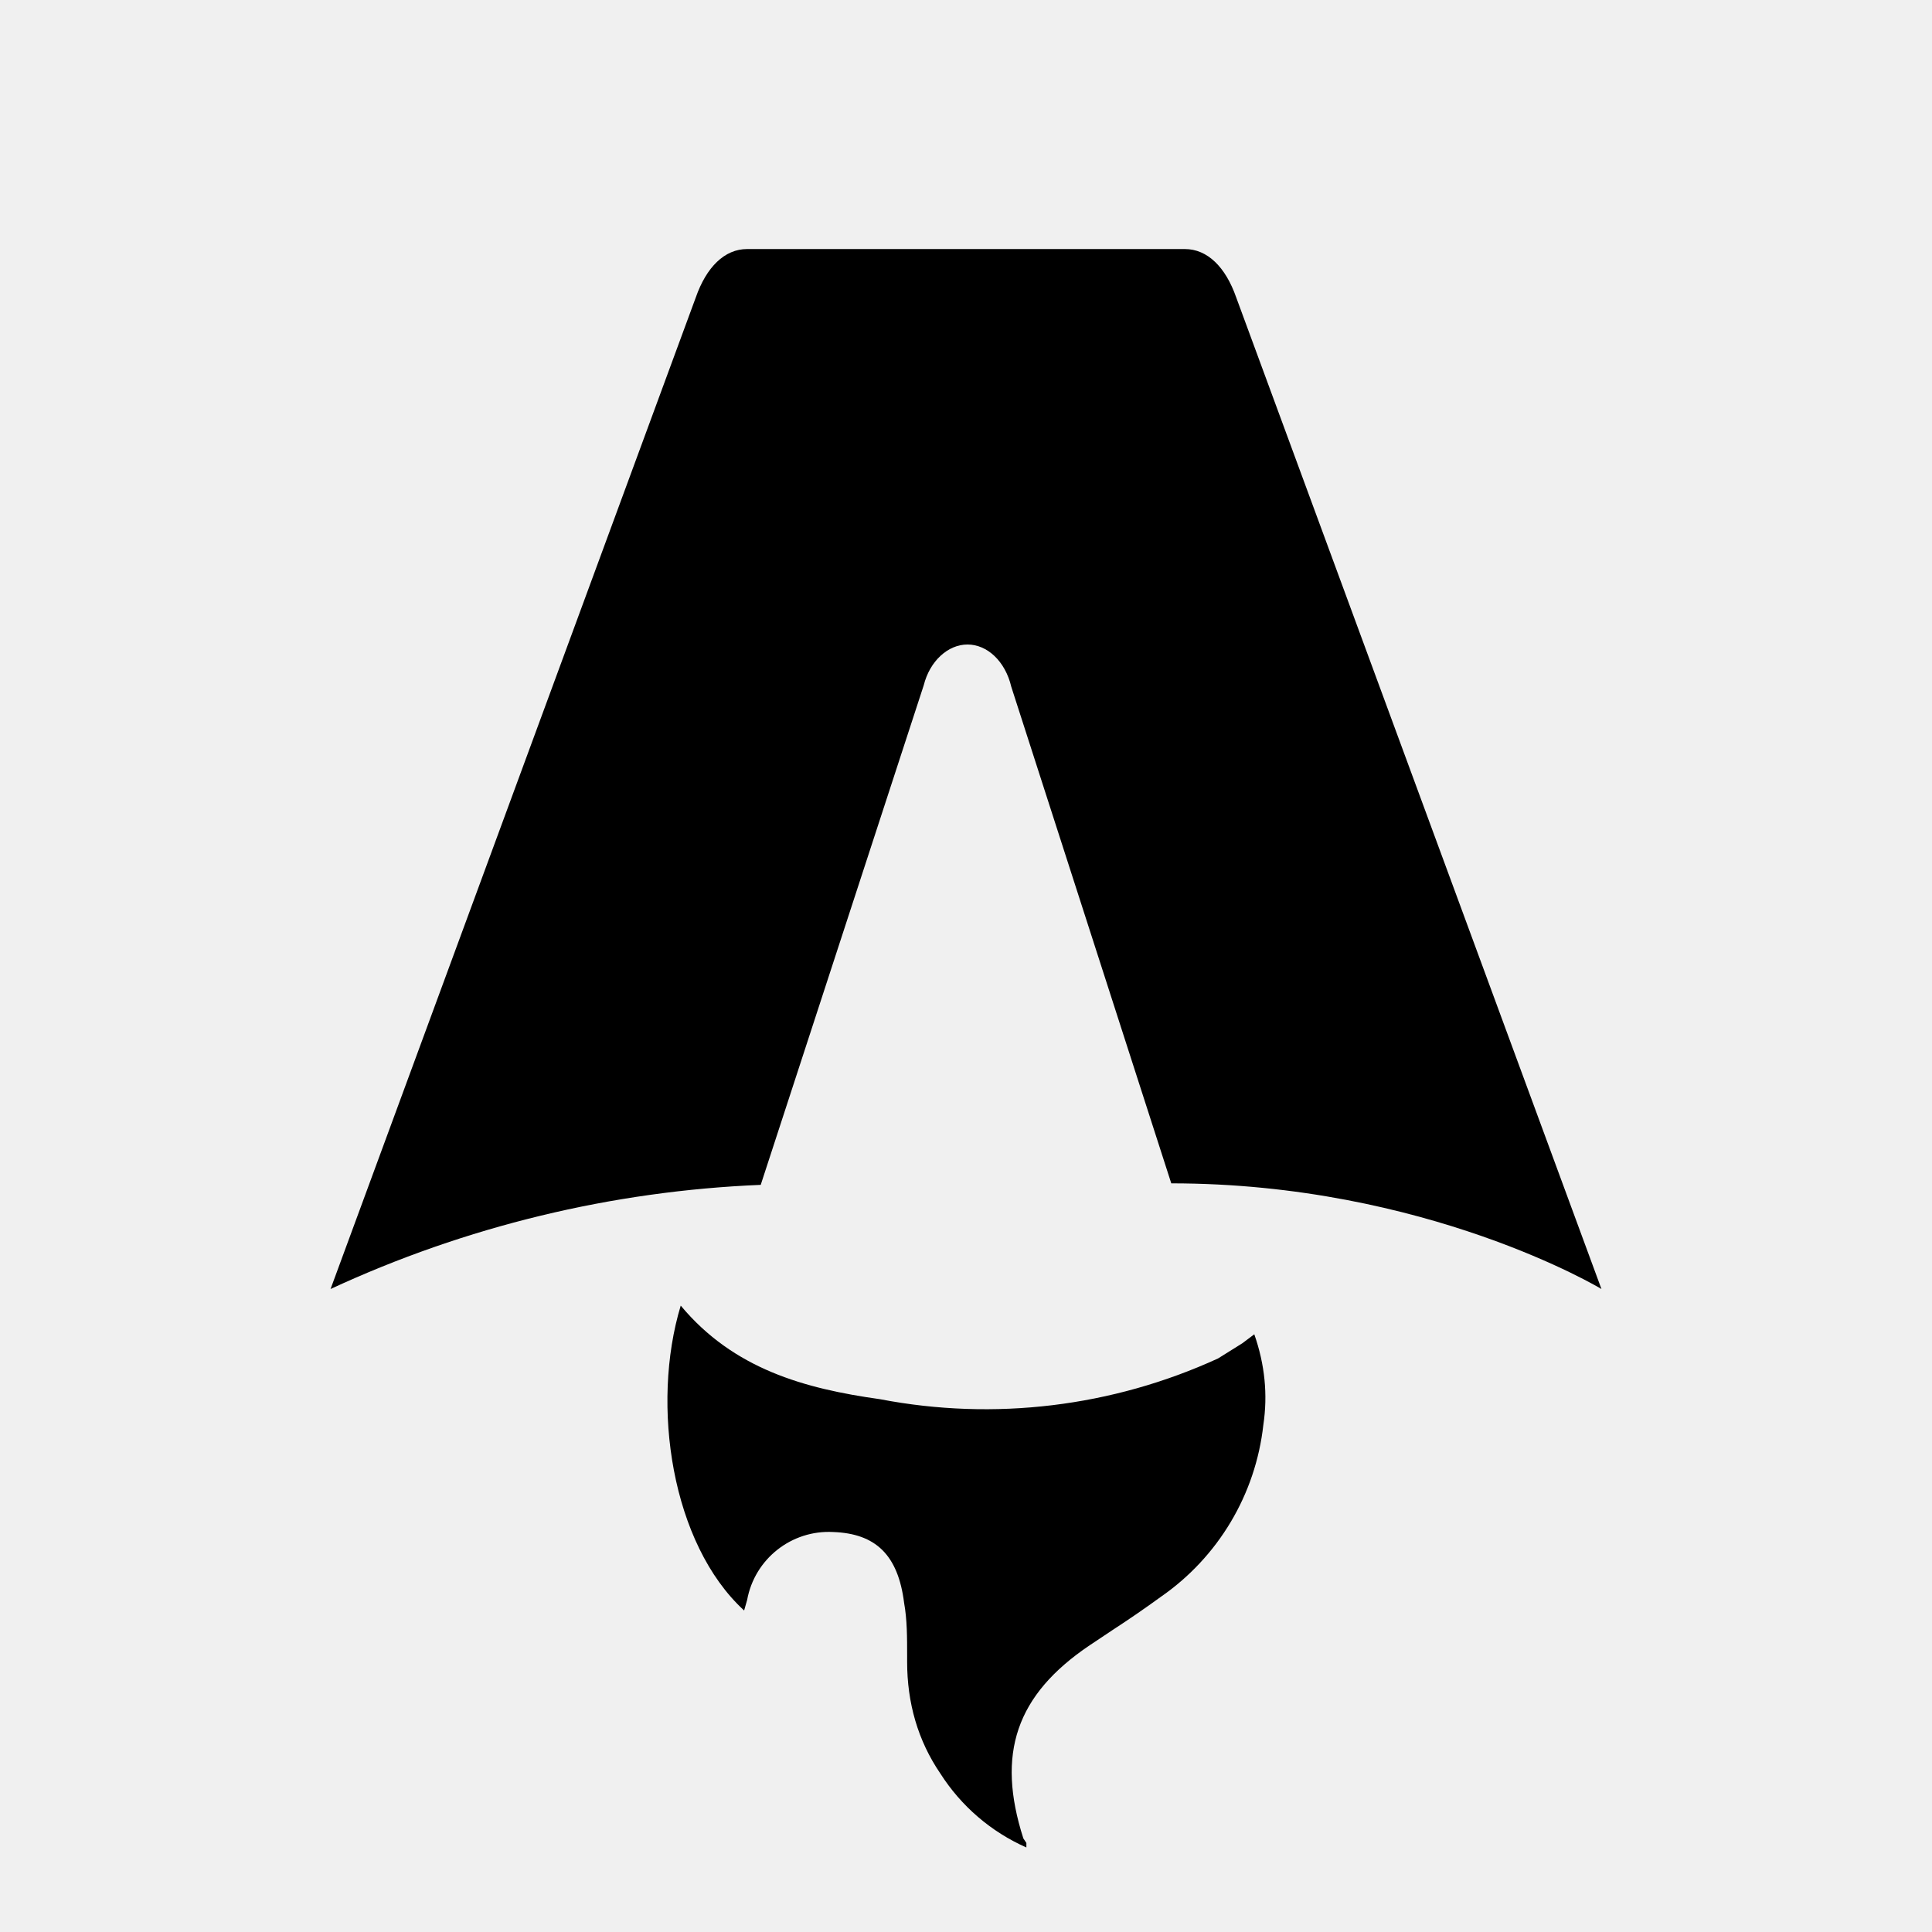
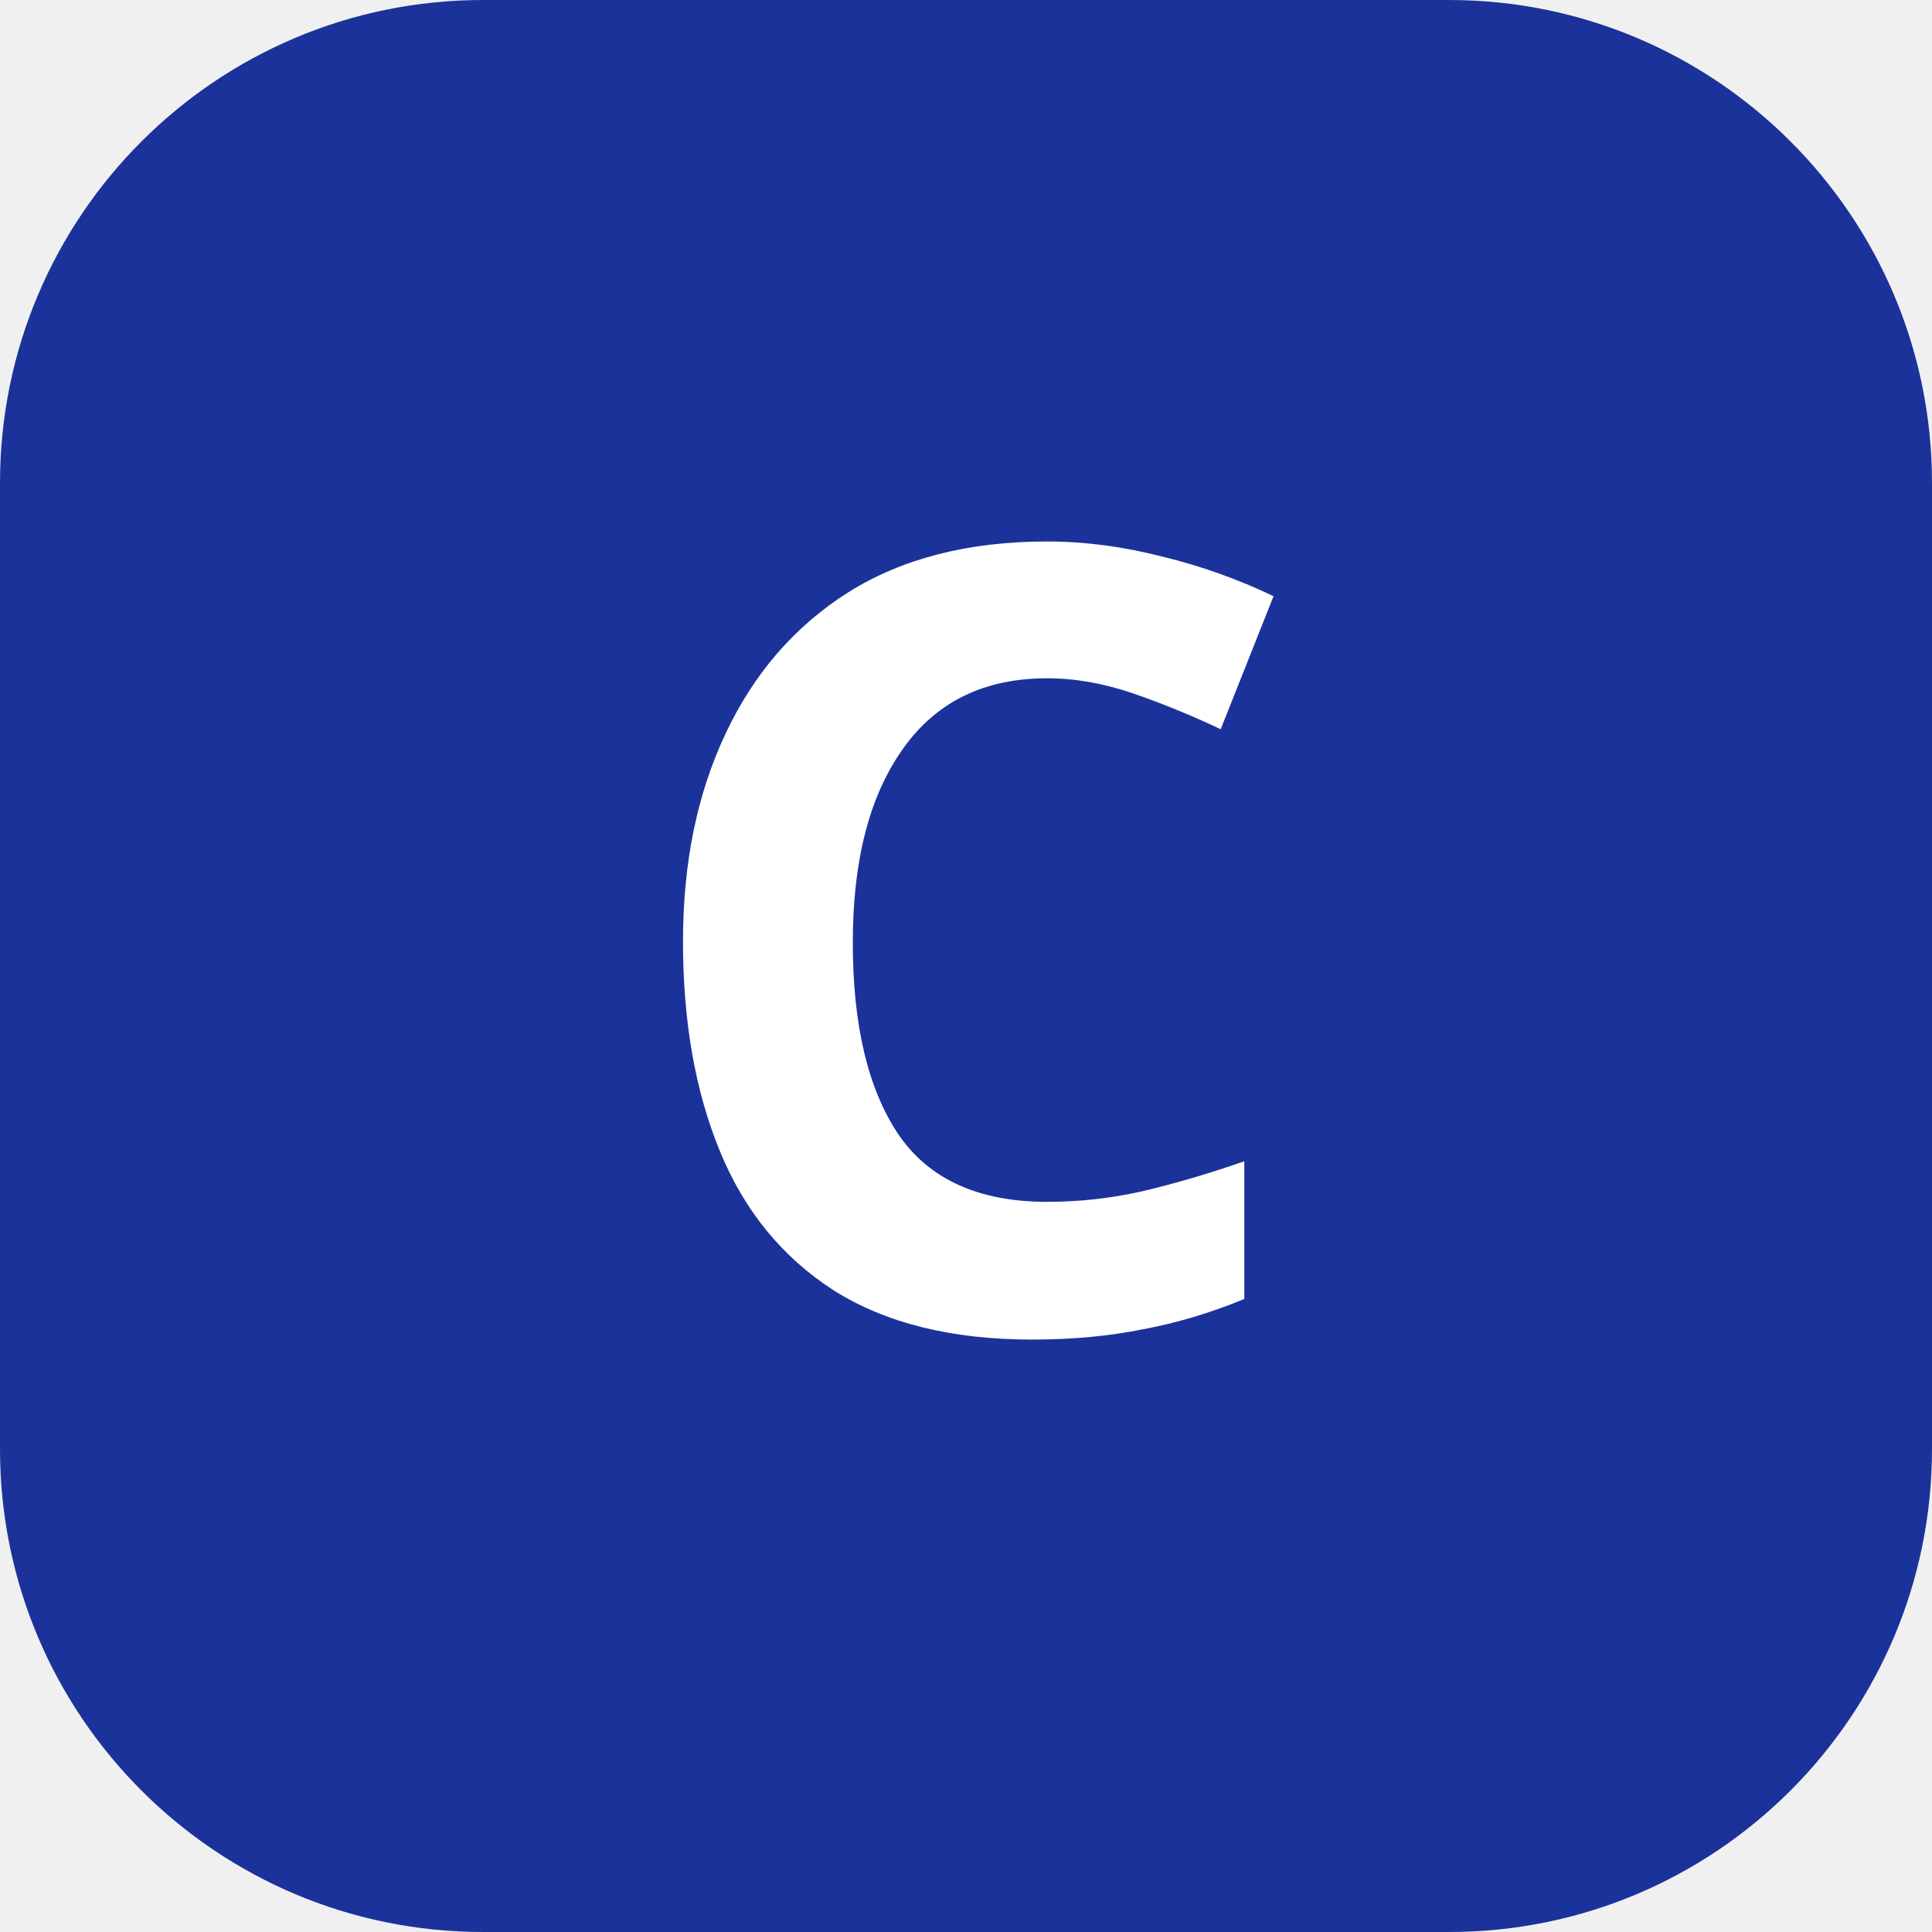
- <svg xmlns="http://www.w3.org/2000/svg" fill="none" viewBox="0 0 128 128">
-   <path d="M50.4 78.5a75.1 75.1 0 0 0-28.5 6.9l24.2-65.7c.7-2 1.9-3.2 3.4-3.2h29c1.5 0 2.7 1.2 3.4 3.2l24.2 65.7s-11.6-7-28.5-7L67 45.5c-.4-1.7-1.6-2.8-2.9-2.8-1.3 0-2.5 1.1-2.9 2.7L50.4 78.5Zm-1.1 28.2Zm-4.2-20.2c-2 6.6-.6 15.8 4.2 20.2a17.5 17.5 0 0 1 .2-.7 5.5 5.5 0 0 1 5.7-4.5c2.8.1 4.3 1.5 4.7 4.7.2 1.1.2 2.3.2 3.5v.4c0 2.7.7 5.2 2.2 7.4a13 13 0 0 0 5.7 4.9v-.3l-.2-.3c-1.8-5.6-.5-9.5 4.4-12.8l1.5-1a73 73 0 0 0 3.2-2.2 16 16 0 0 0 6.8-11.4c.3-2 .1-4-.6-6l-.8.6-1.6 1a37 37 0 0 1-22.4 2.7c-5-.7-9.7-2-13.2-6.2Z" />
-   <style>
-         path { fill: #000; }
-         @media (prefers-color-scheme: dark) {
-             path { fill: #FFF; }
-         }
-     </style>
+ <svg xmlns="http://www.w3.org/2000/svg" viewBox="0 0 32 32" fill="none">
+   <rect width="32" height="32" rx="8" fill="#1b329a" />
+   <text x="16" y="22" text-anchor="middle" font-family="system-ui, sans-serif" font-weight="700" font-size="18" fill="white">C</text>
</svg>
